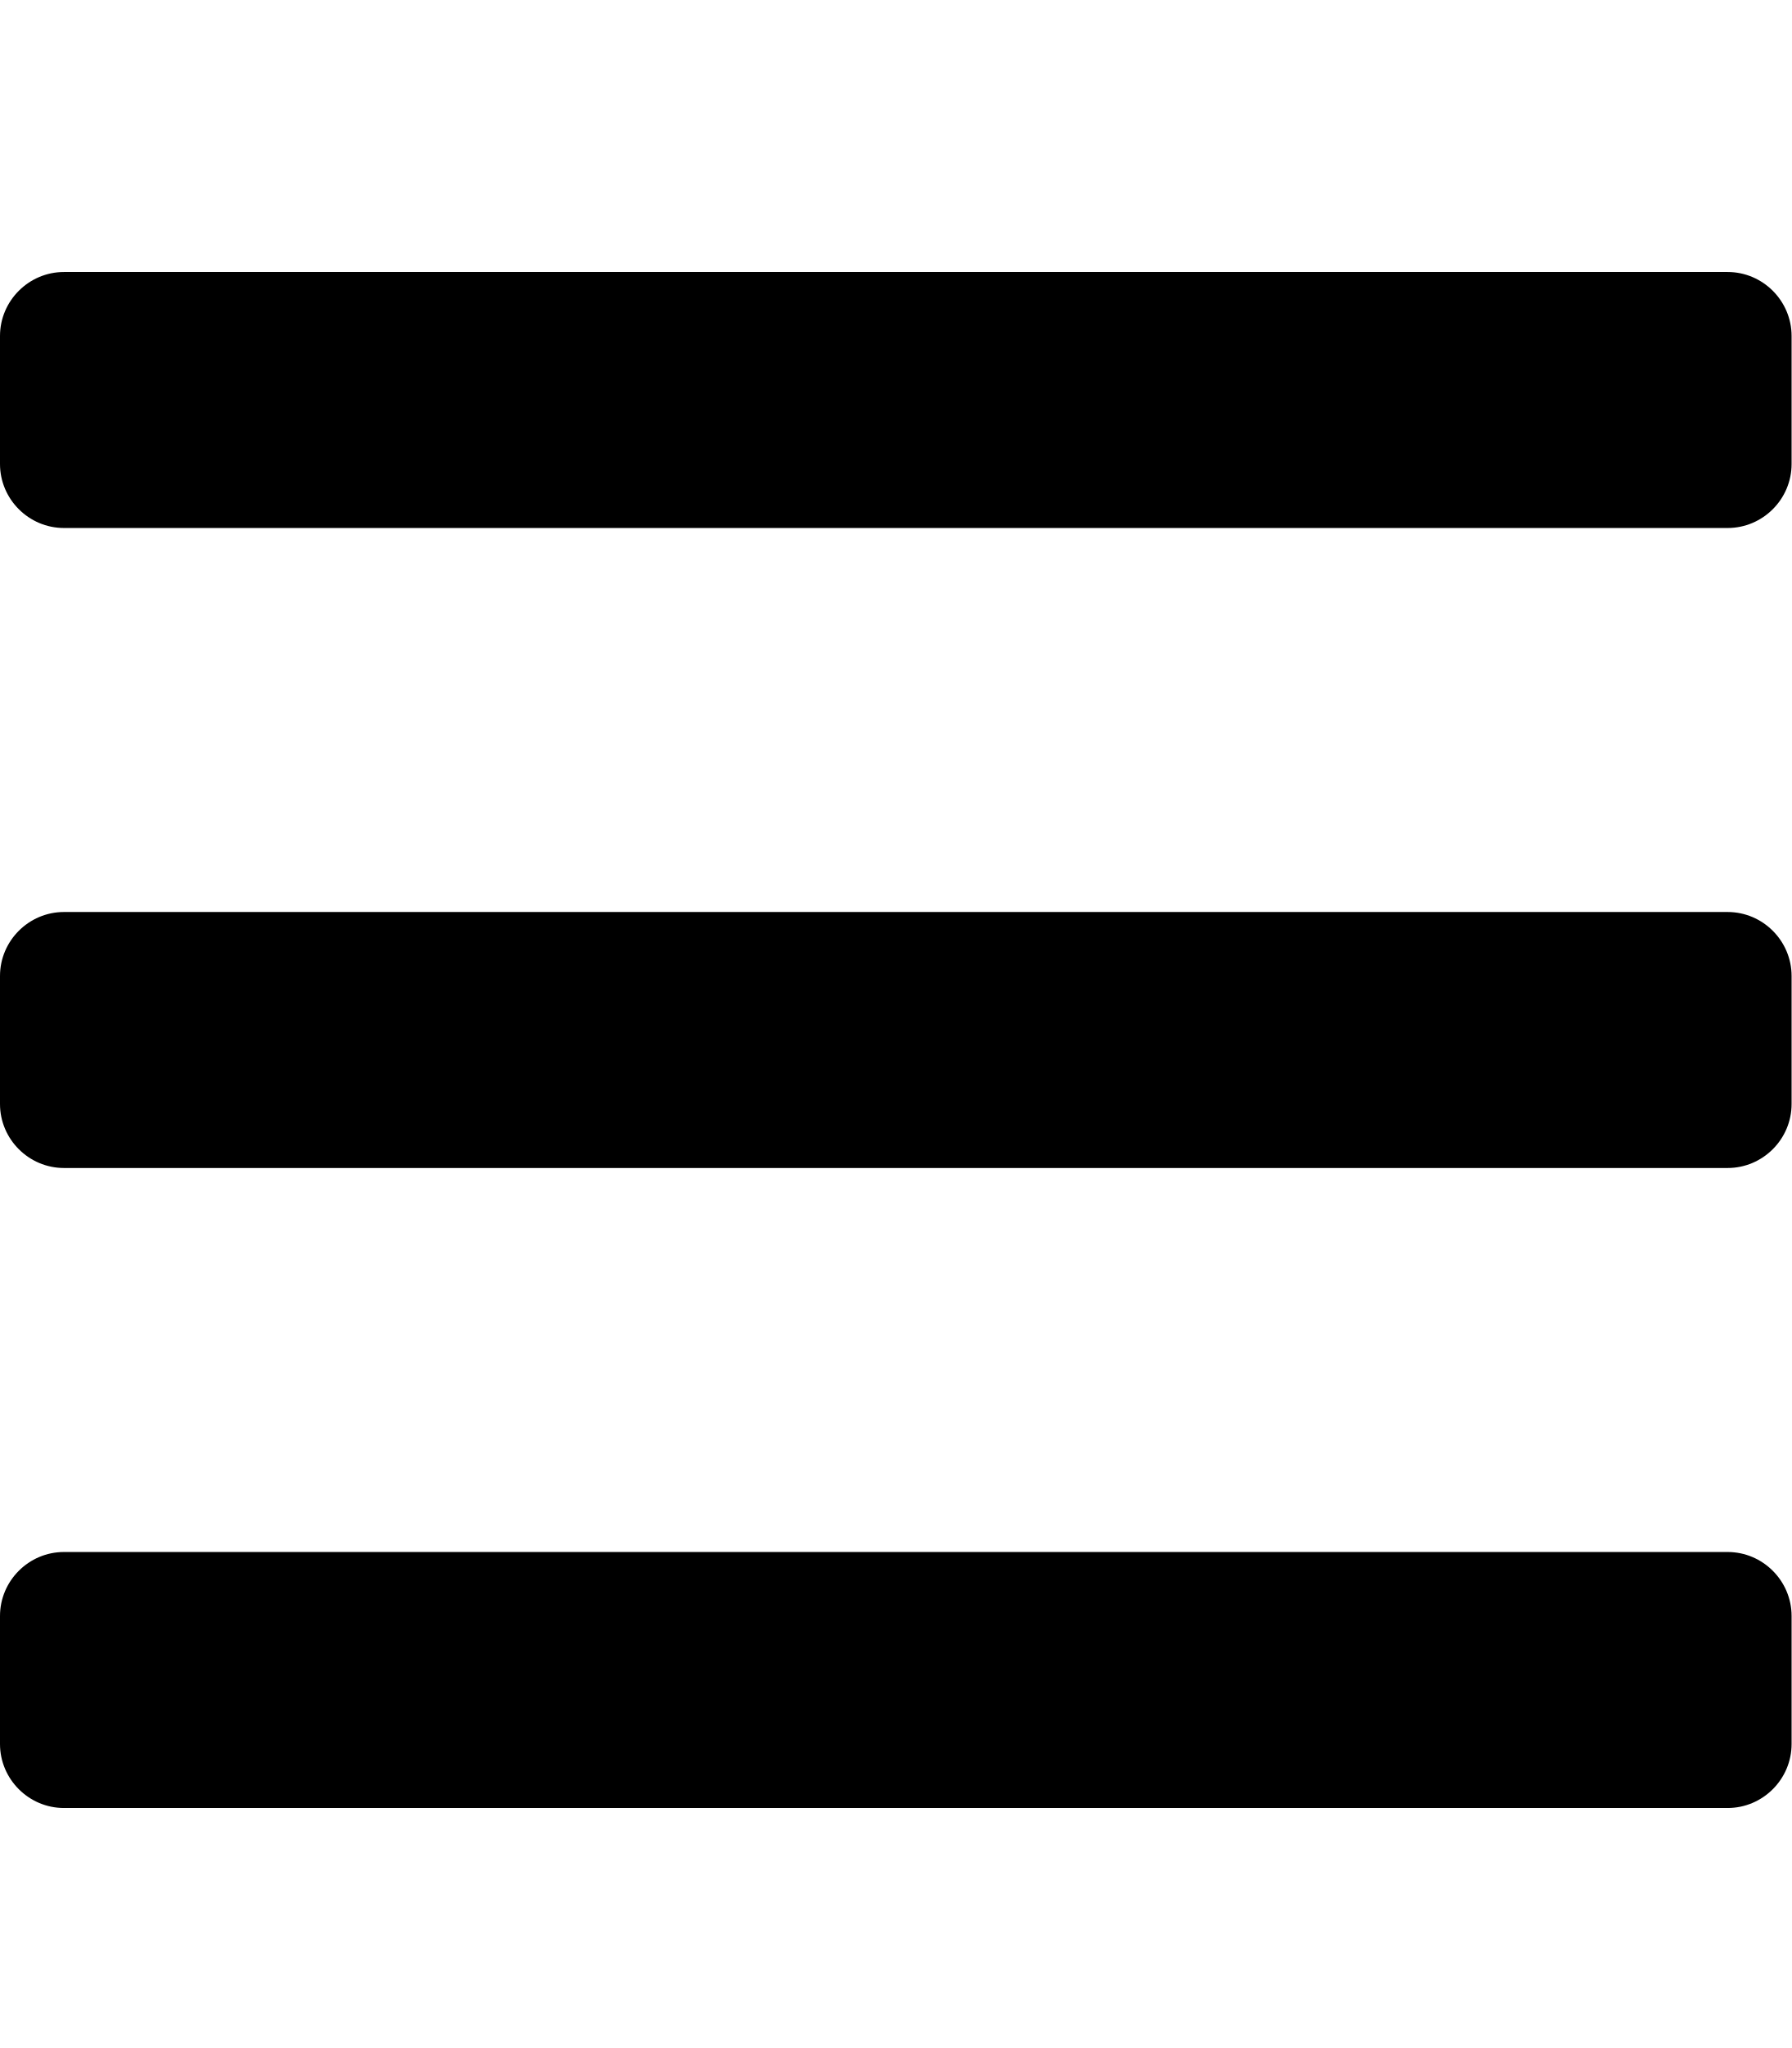
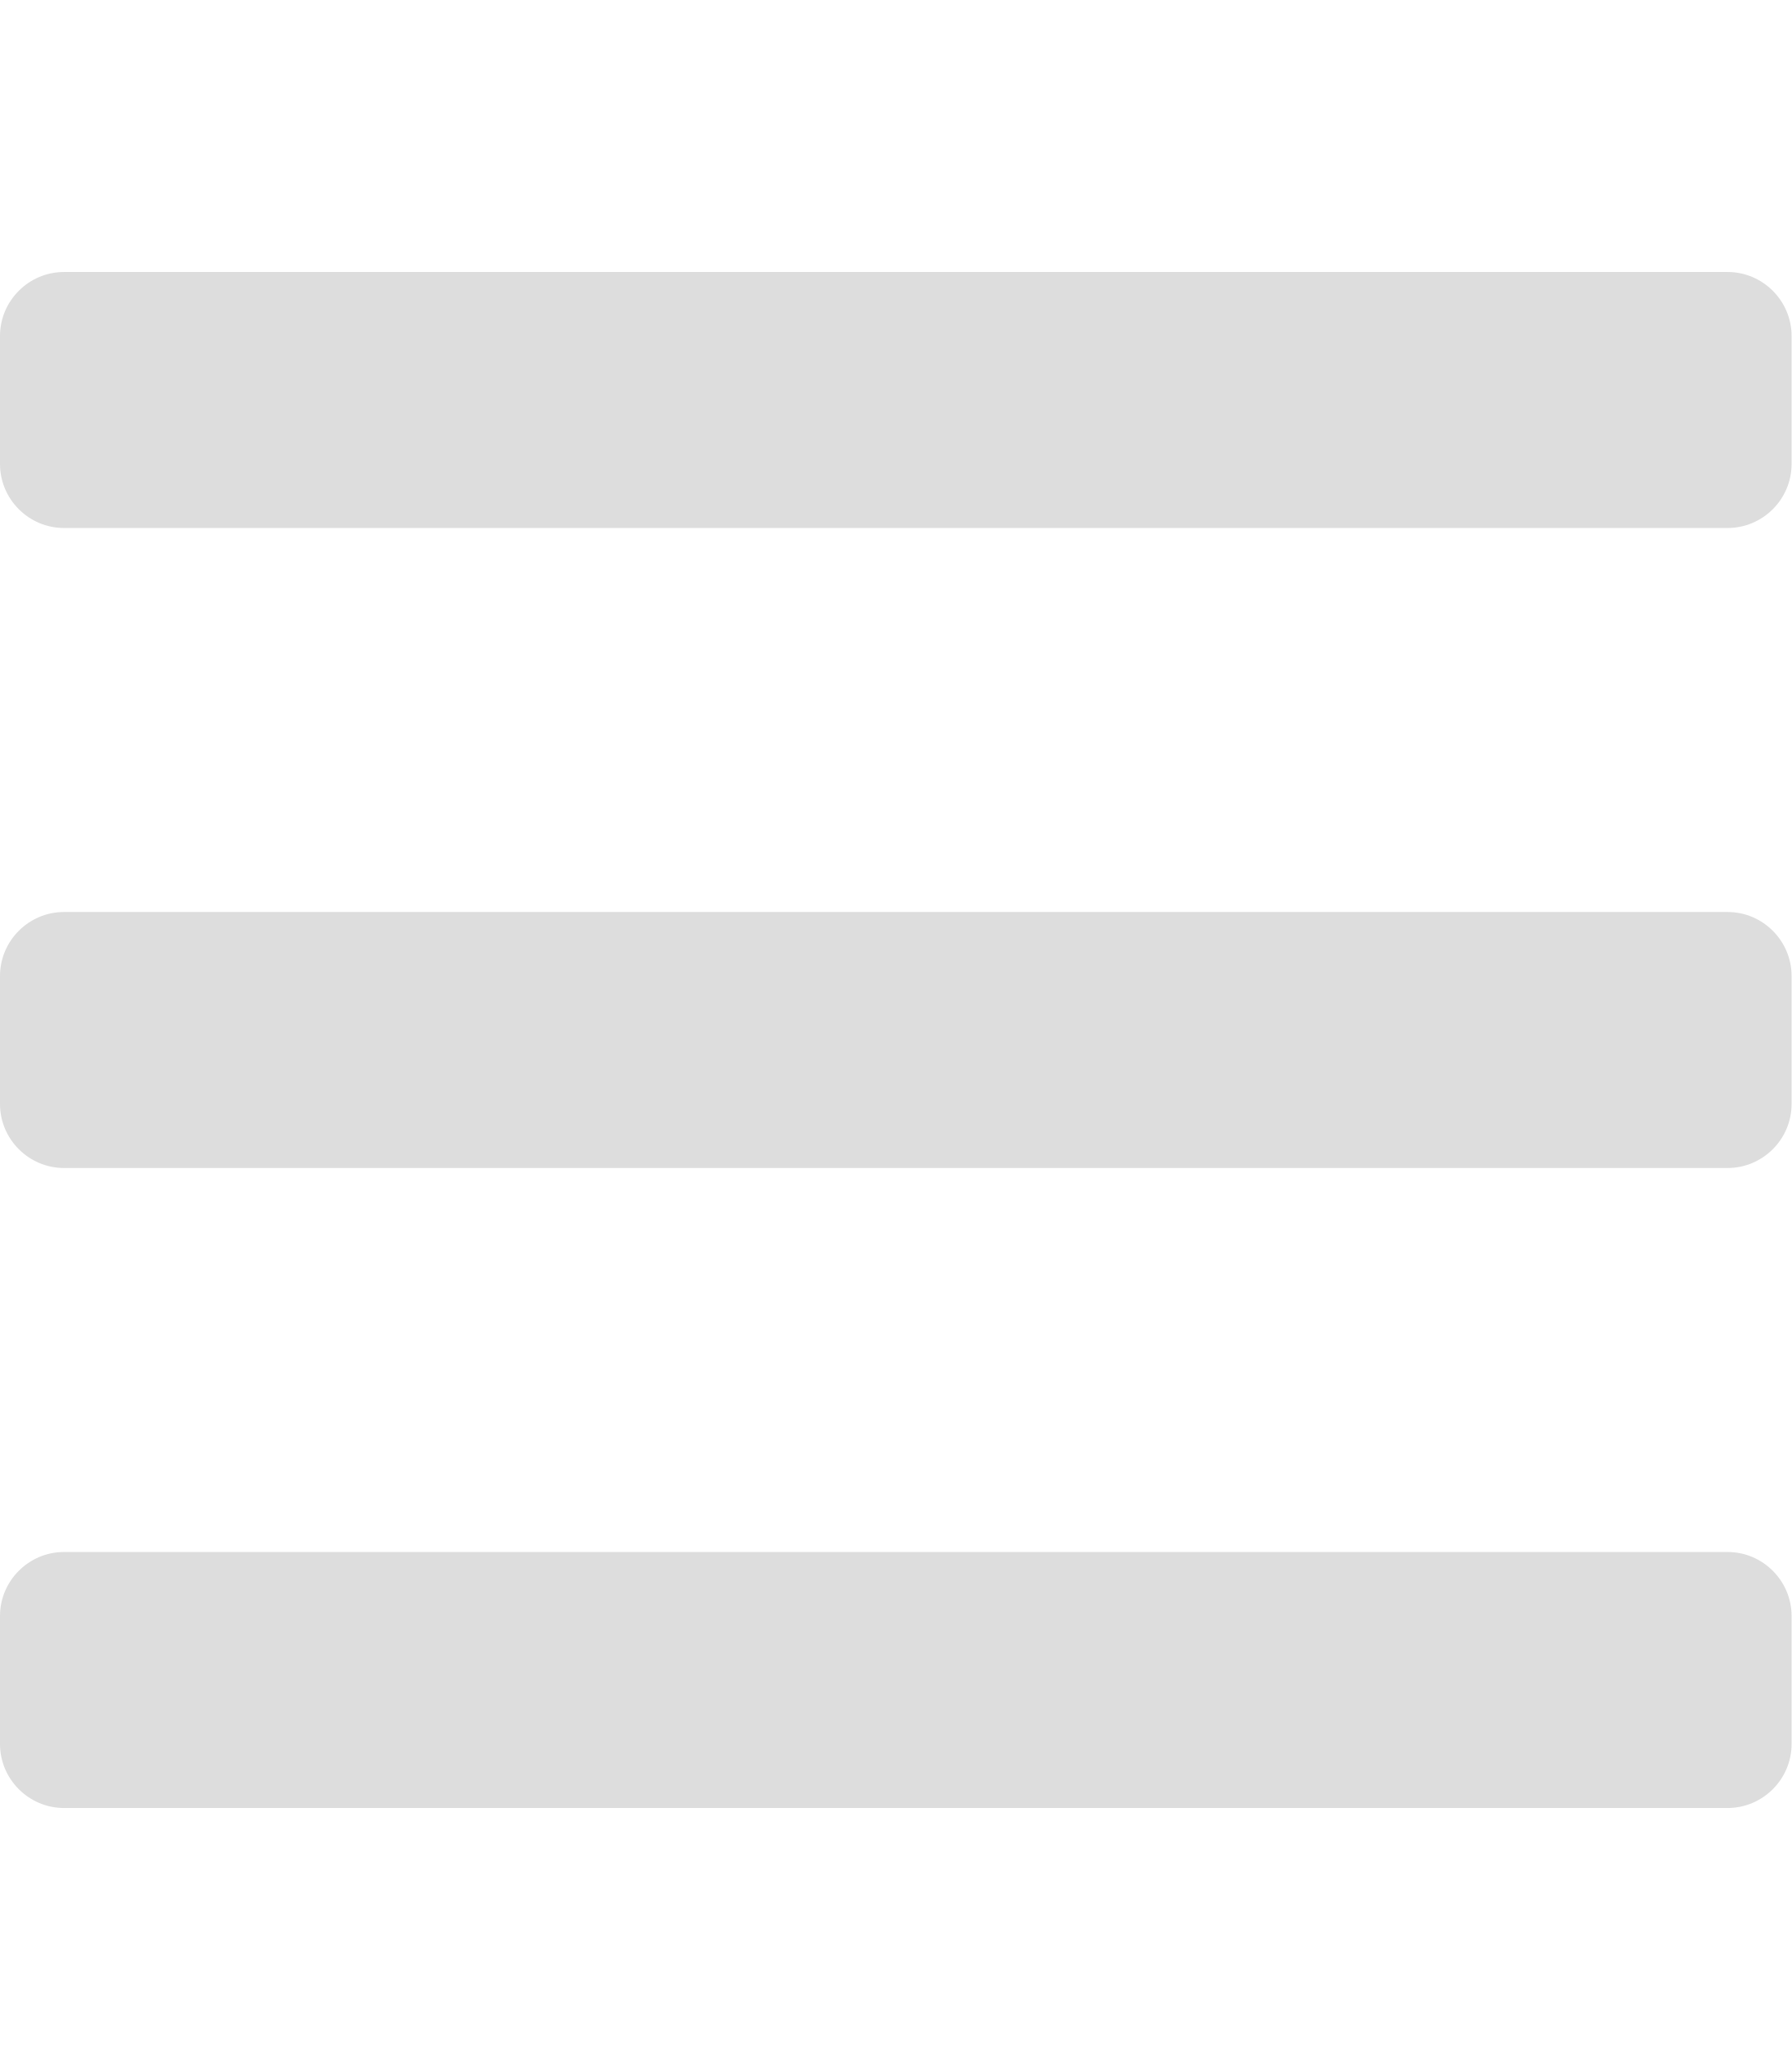
- <svg xmlns="http://www.w3.org/2000/svg" viewBox="0 0 448 512">
-   <path fill="currentColor" d="M16 132h416c8.8 0 16-7.2 16-16V84c0-8.8-7.2-16-16-16H16C7.2 68 0 75.2 0 84v32c0 8.8 7.2 16 16 16zm0 160h416c8.8 0 16-7.2 16-16v-32c0-8.8-7.2-16-16-16H16c-8.8 0-16 7.2-16 16v32c0 8.8 7.2 16 16 16zm0 160h416c8.8 0 16-7.2 16-16v-32c0-8.8-7.2-16-16-16H16c-8.8 0-16 7.2-16 16v32c0 8.8 7.2 16 16 16z" />
+ <svg xmlns="http://www.w3.org/2000/svg" version="1.1" id="Слой_1" x="0px" y="0px" viewBox="0 0 448 512" style="enable-background:new 0 0 448 512;" xml:space="preserve">
+   <style type="text/css">
+ 	.st0{fill:#DDDDDD;}
+ </style>
+   <path class="st0" d="M16,132h416c8.8,0,16-7.2,16-16V84c0-8.8-7.2-16-16-16H16C7.2,68,0,75.2,0,84v32C0,124.8,7.2,132,16,132z   M16,292h416c8.8,0,16-7.2,16-16v-32c0-8.8-7.2-16-16-16H16c-8.8,0-16,7.2-16,16v32C0,284.8,7.2,292,16,292z M16,452h416  c8.8,0,16-7.2,16-16v-32c0-8.8-7.2-16-16-16H16c-8.8,0-16,7.2-16,16v32C0,444.8,7.2,452,16,452z" />
</svg>
